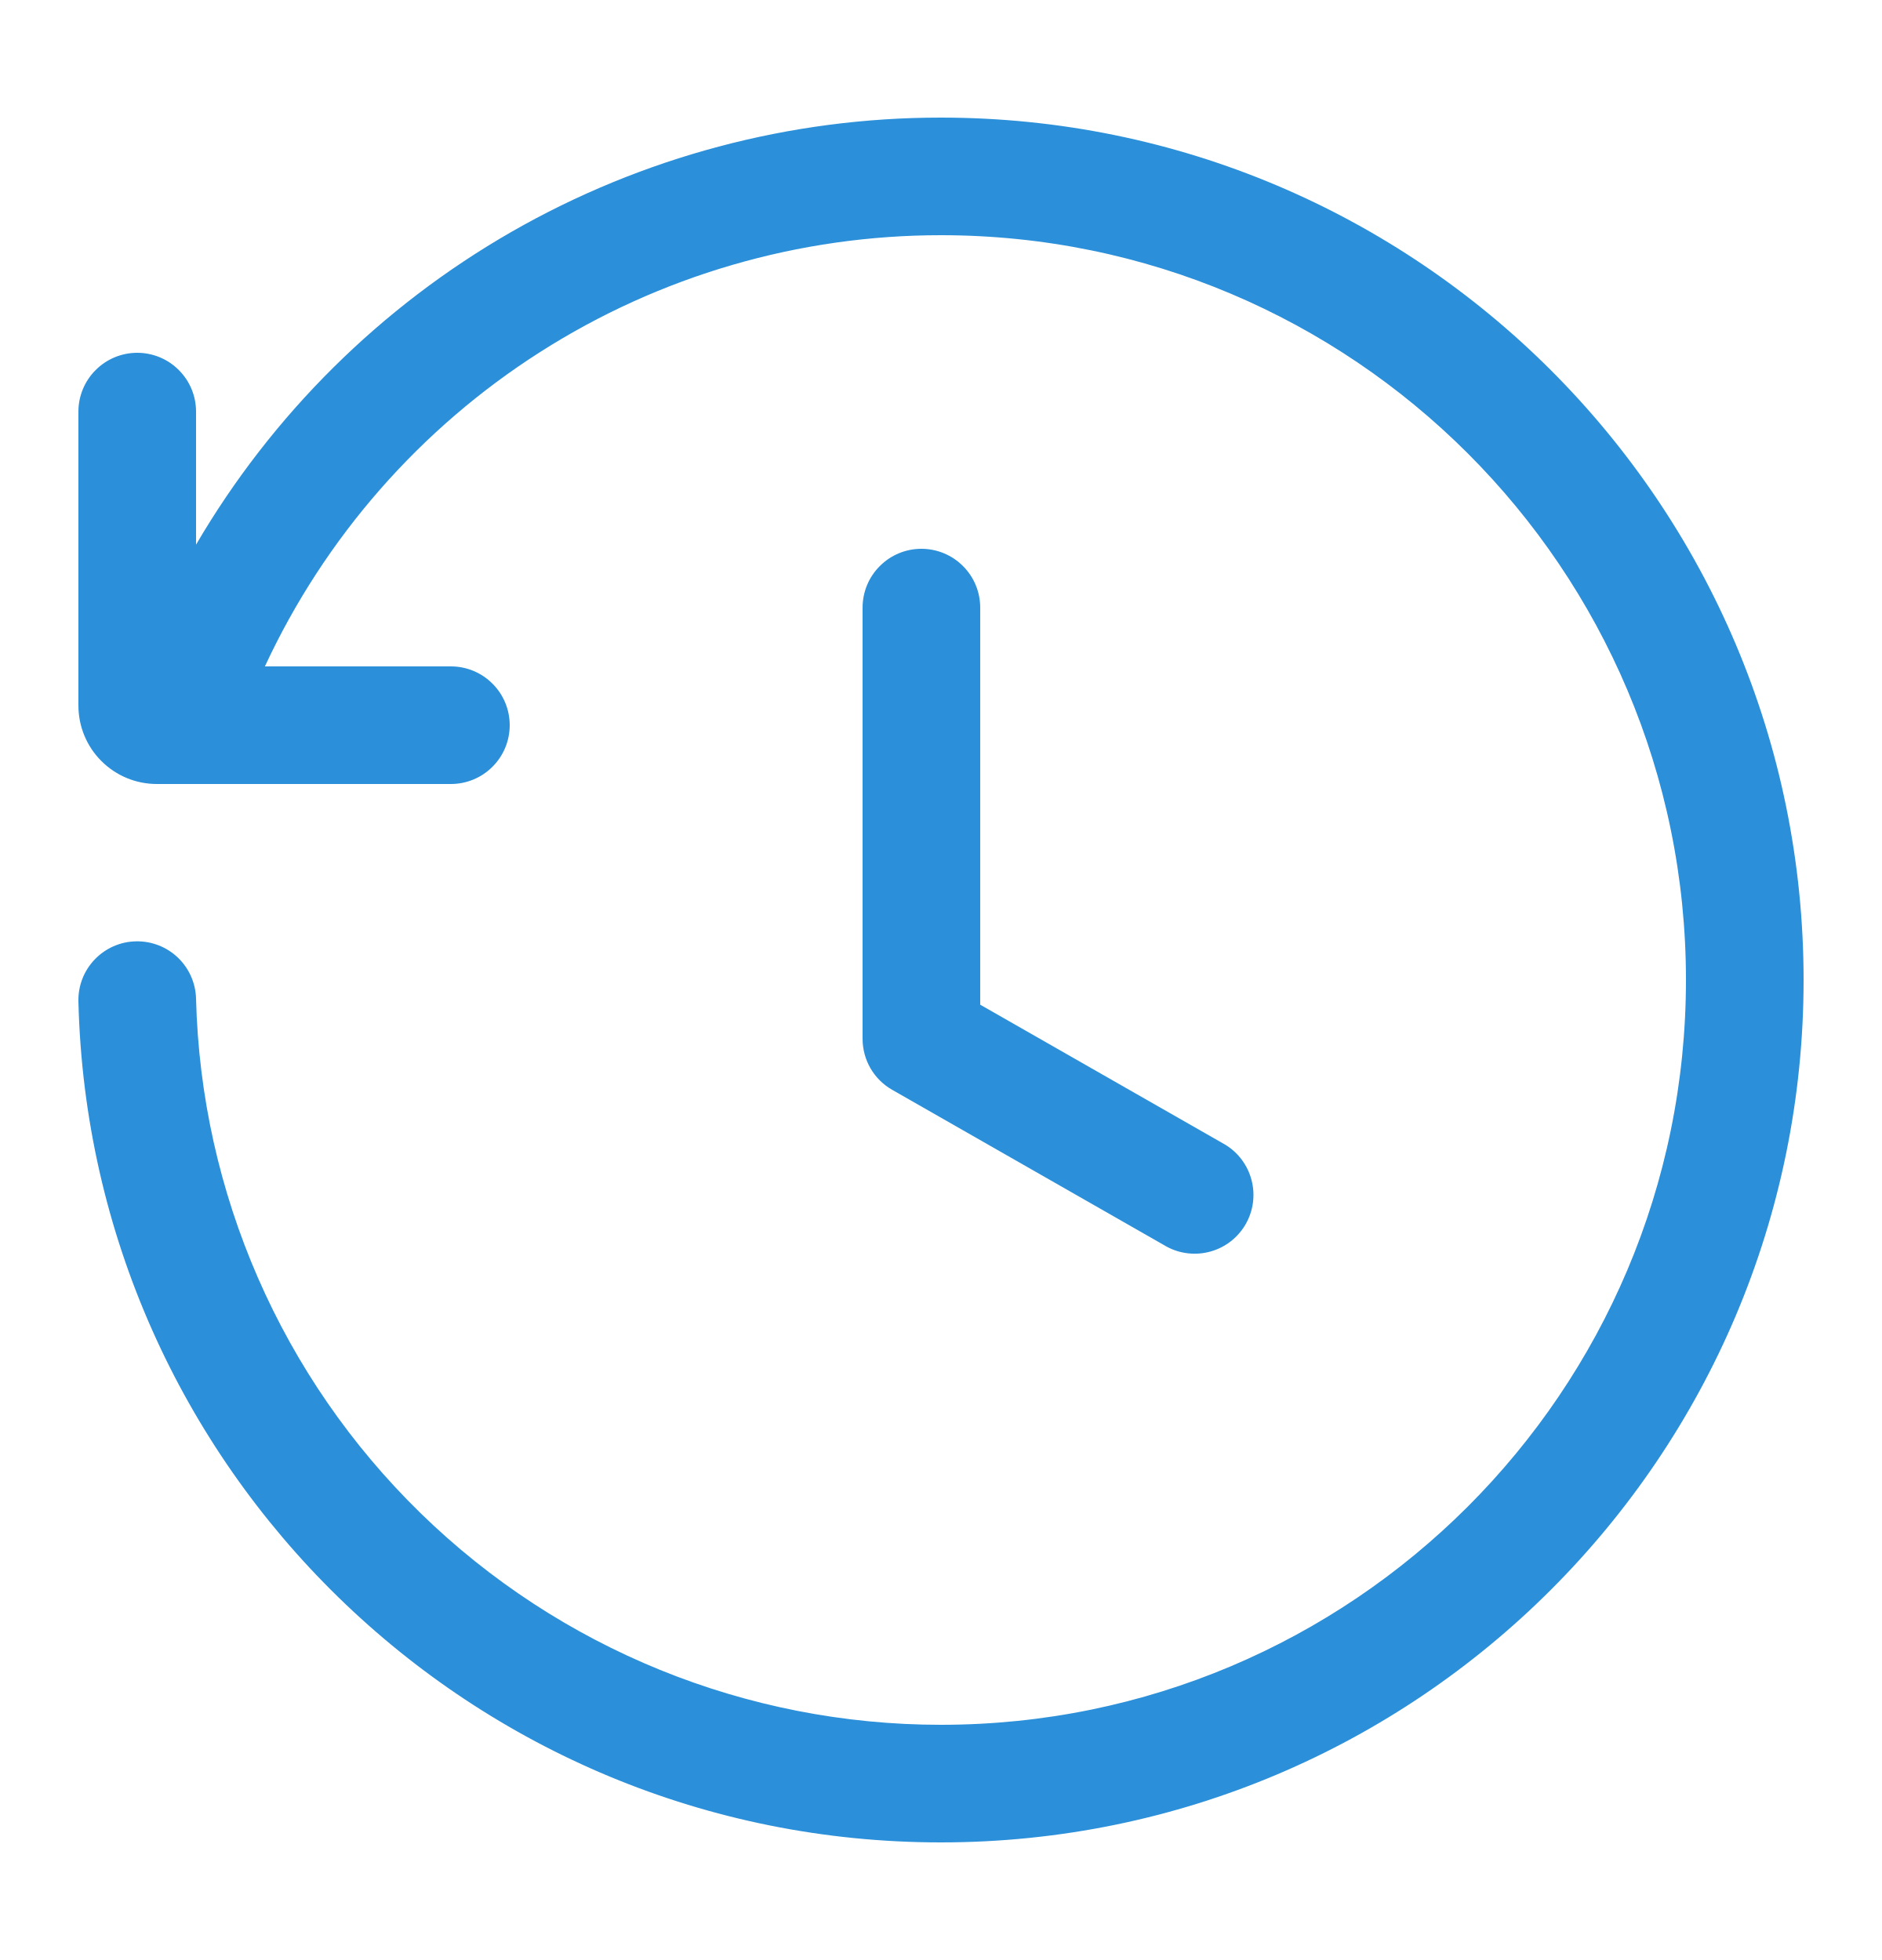
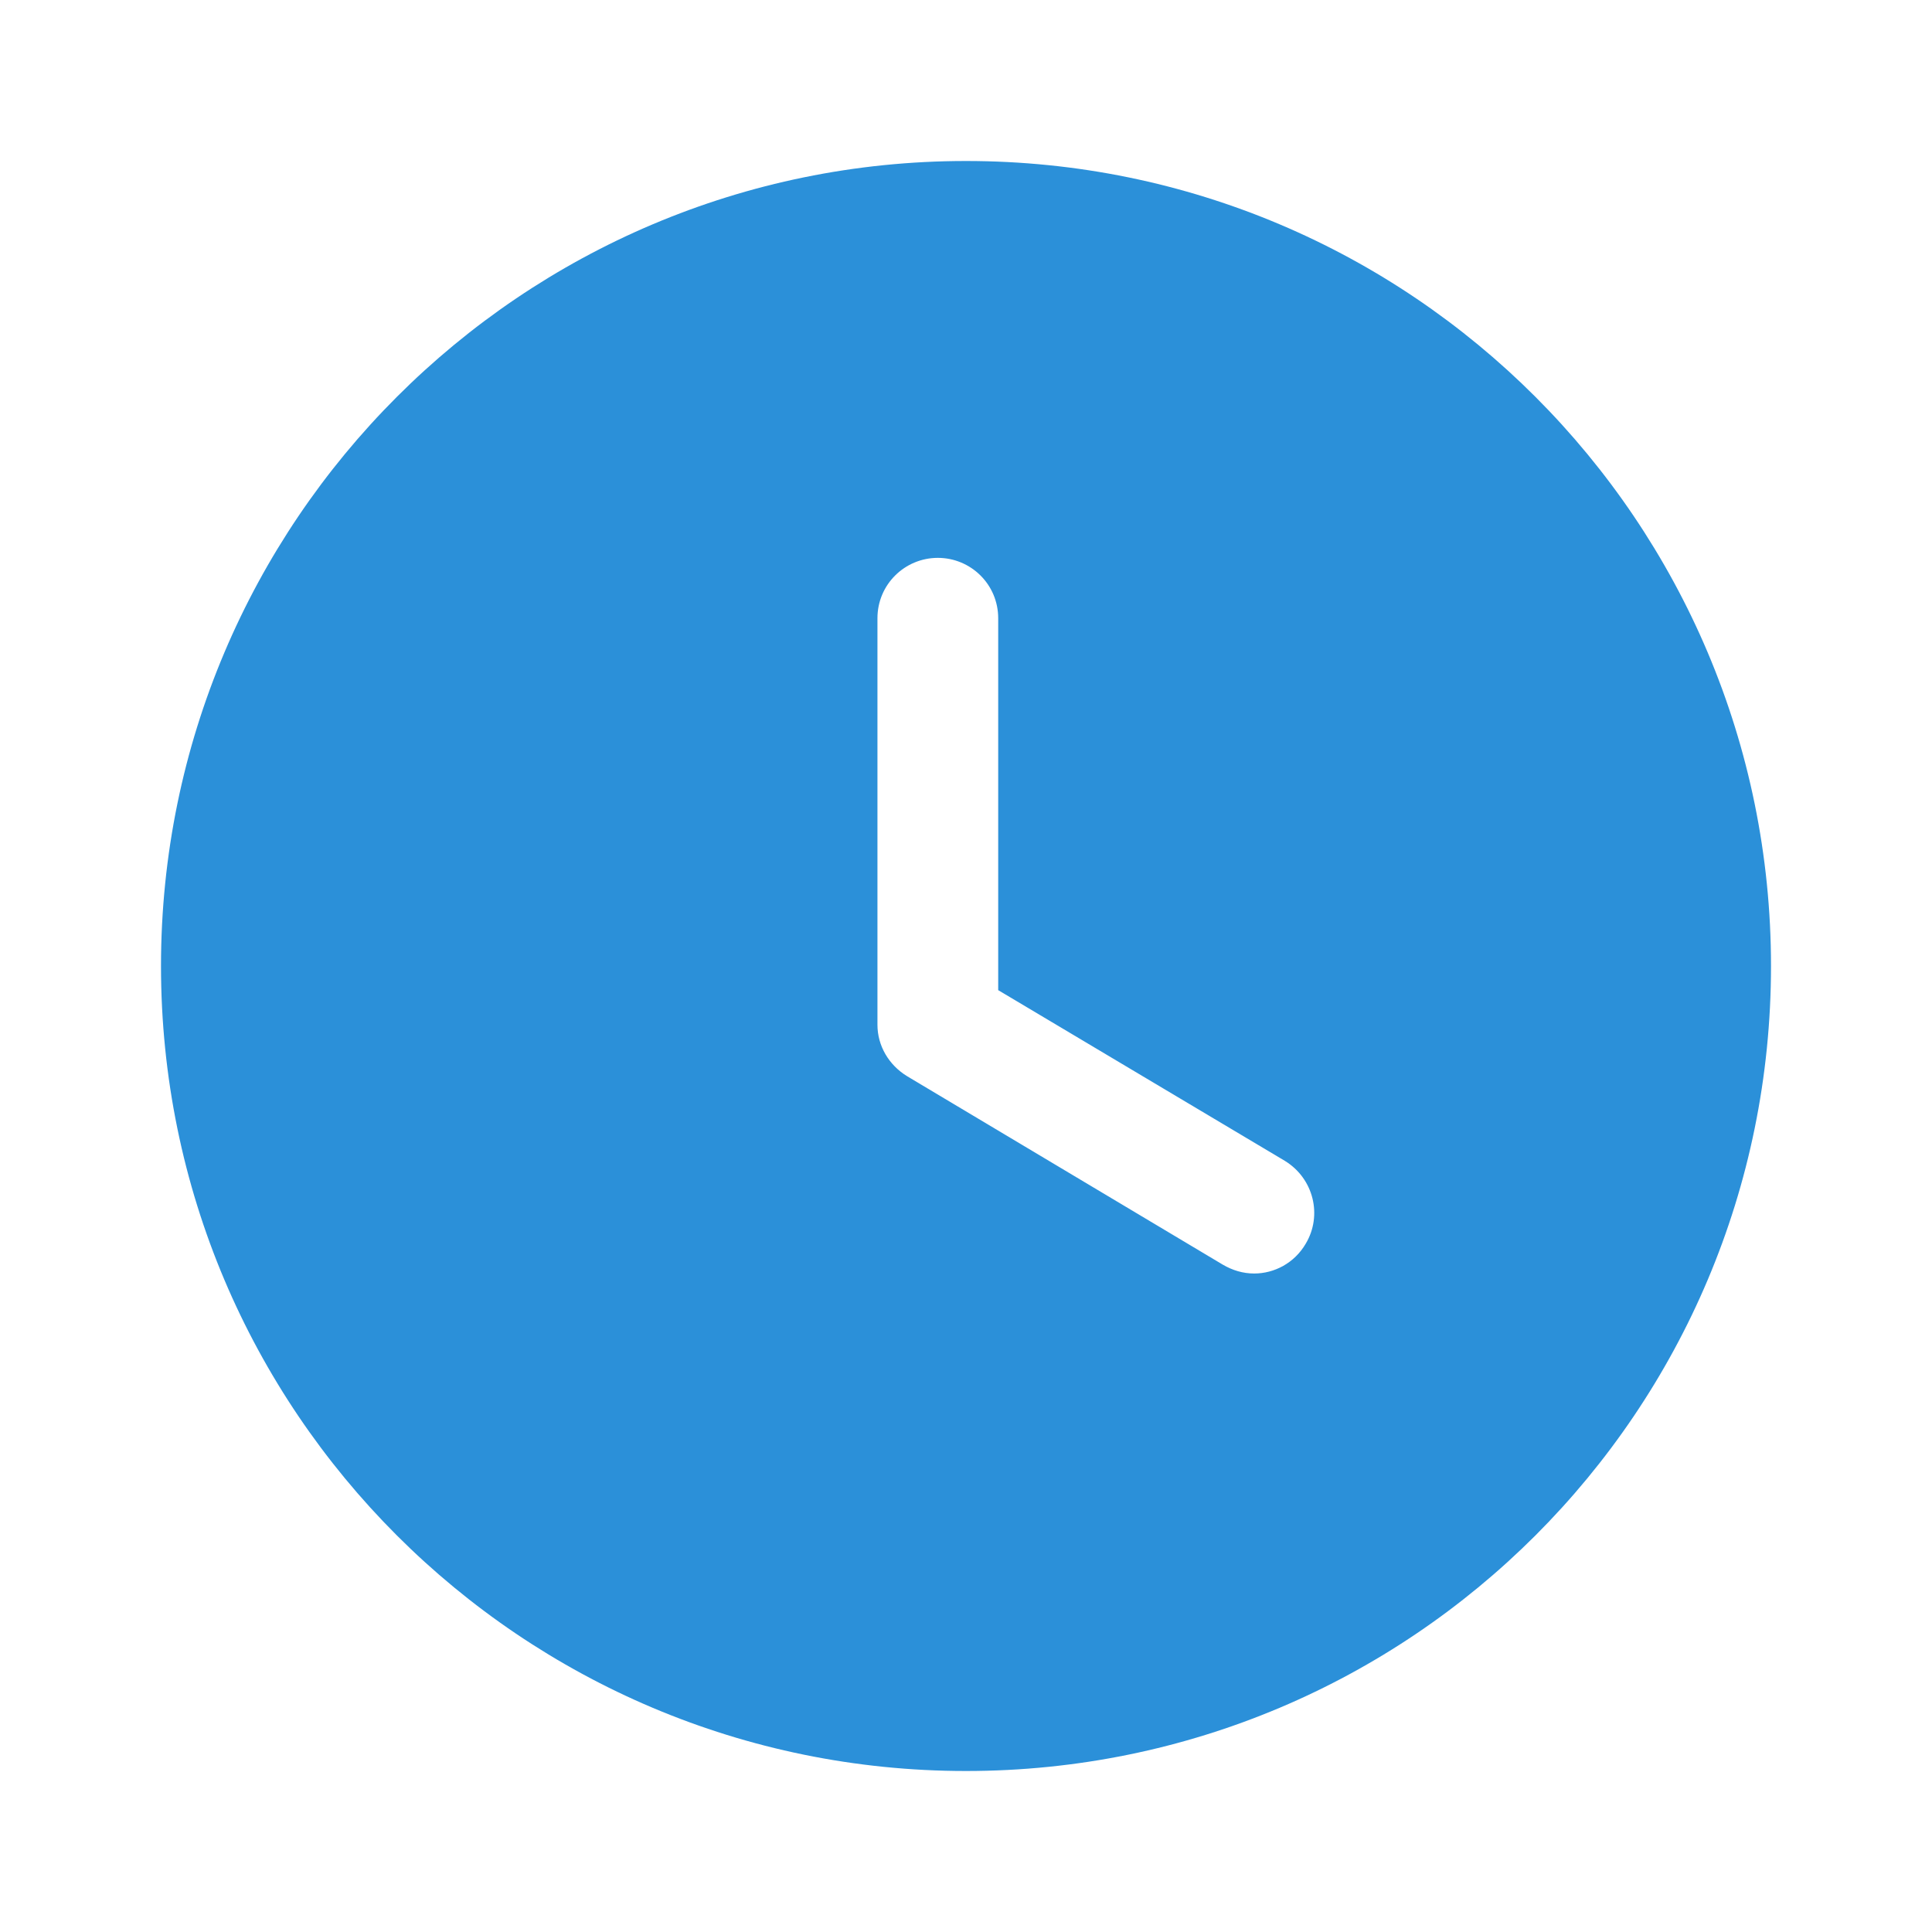
- <svg xmlns="http://www.w3.org/2000/svg" width="24" height="25" viewBox="0 0 24 25" fill="none">
-   <path d="M11.998 3C10.186 3 8.412 3.517 6.885 4.492C5.358 5.466 4.141 6.857 3.378 8.5H5.75C5.949 8.5 6.14 8.579 6.28 8.72C6.421 8.86 6.5 9.051 6.5 9.25C6.5 9.449 6.421 9.64 6.28 9.78C6.14 9.921 5.949 10 5.75 10H2C1.735 10 1.48 9.895 1.293 9.707C1.105 9.52 1 9.265 1 9V5.25C1 5.051 1.079 4.86 1.22 4.72C1.36 4.579 1.551 4.5 1.75 4.5C1.949 4.5 2.14 4.579 2.28 4.72C2.421 4.86 2.5 5.051 2.5 5.25V6.947C3.47 5.289 4.857 3.913 6.523 2.957C8.189 2.002 10.077 1.499 11.998 1.5C18.074 1.5 23 6.425 23 12.5C23 18.575 18.074 23.5 11.998 23.5C6.014 23.5 1.146 18.723 1 12.775C0.995 12.576 1.069 12.383 1.207 12.239C1.344 12.095 1.533 12.011 1.732 12.007C1.93 12.002 2.123 12.076 2.267 12.213C2.411 12.35 2.495 12.539 2.5 12.738C2.562 15.216 3.59 17.571 5.365 19.302C7.139 21.032 9.52 22 11.998 22C17.246 22 21.5 17.747 21.5 12.5C21.5 7.253 17.246 3 11.998 3Z" fill="#2B90D9" />
-   <path d="M12.5 7.75C12.5 7.551 12.421 7.36 12.28 7.22C12.14 7.079 11.949 7 11.75 7C11.551 7 11.36 7.079 11.22 7.22C11.079 7.36 11 7.551 11 7.75V13.25C11 13.52 11.144 13.768 11.378 13.901L14.878 15.901C15.05 15.994 15.252 16.016 15.441 15.962C15.629 15.909 15.789 15.783 15.886 15.613C15.983 15.443 16.01 15.242 15.96 15.052C15.911 14.863 15.79 14.7 15.622 14.599L12.5 12.815V7.75Z" fill="#2B90D9" />
+ <svg xmlns="http://www.w3.org/2000/svg" width="24" height="24" viewBox="0 0 24 24" fill="none">
+   <path d="M12 2C17.53 2 22 6.48 22 12C22 17.53 17.53 22 12 22C6.48 22 2 17.53 2 12C2 6.48 6.48 2 12 2ZM11.65 6.93C11.24 6.93 10.9 7.26 10.9 7.68V12.73C10.9 12.99 11.04 13.23 11.27 13.37L15.19 15.71C15.31 15.78 15.44 15.82 15.58 15.82C15.83 15.82 16.08 15.69 16.22 15.45C16.43 15.1 16.32 14.64 15.96 14.42L12.4 12.3V7.68C12.4 7.26 12.06 6.93 11.65 6.93Z" fill="#2B90D9" />
</svg>
